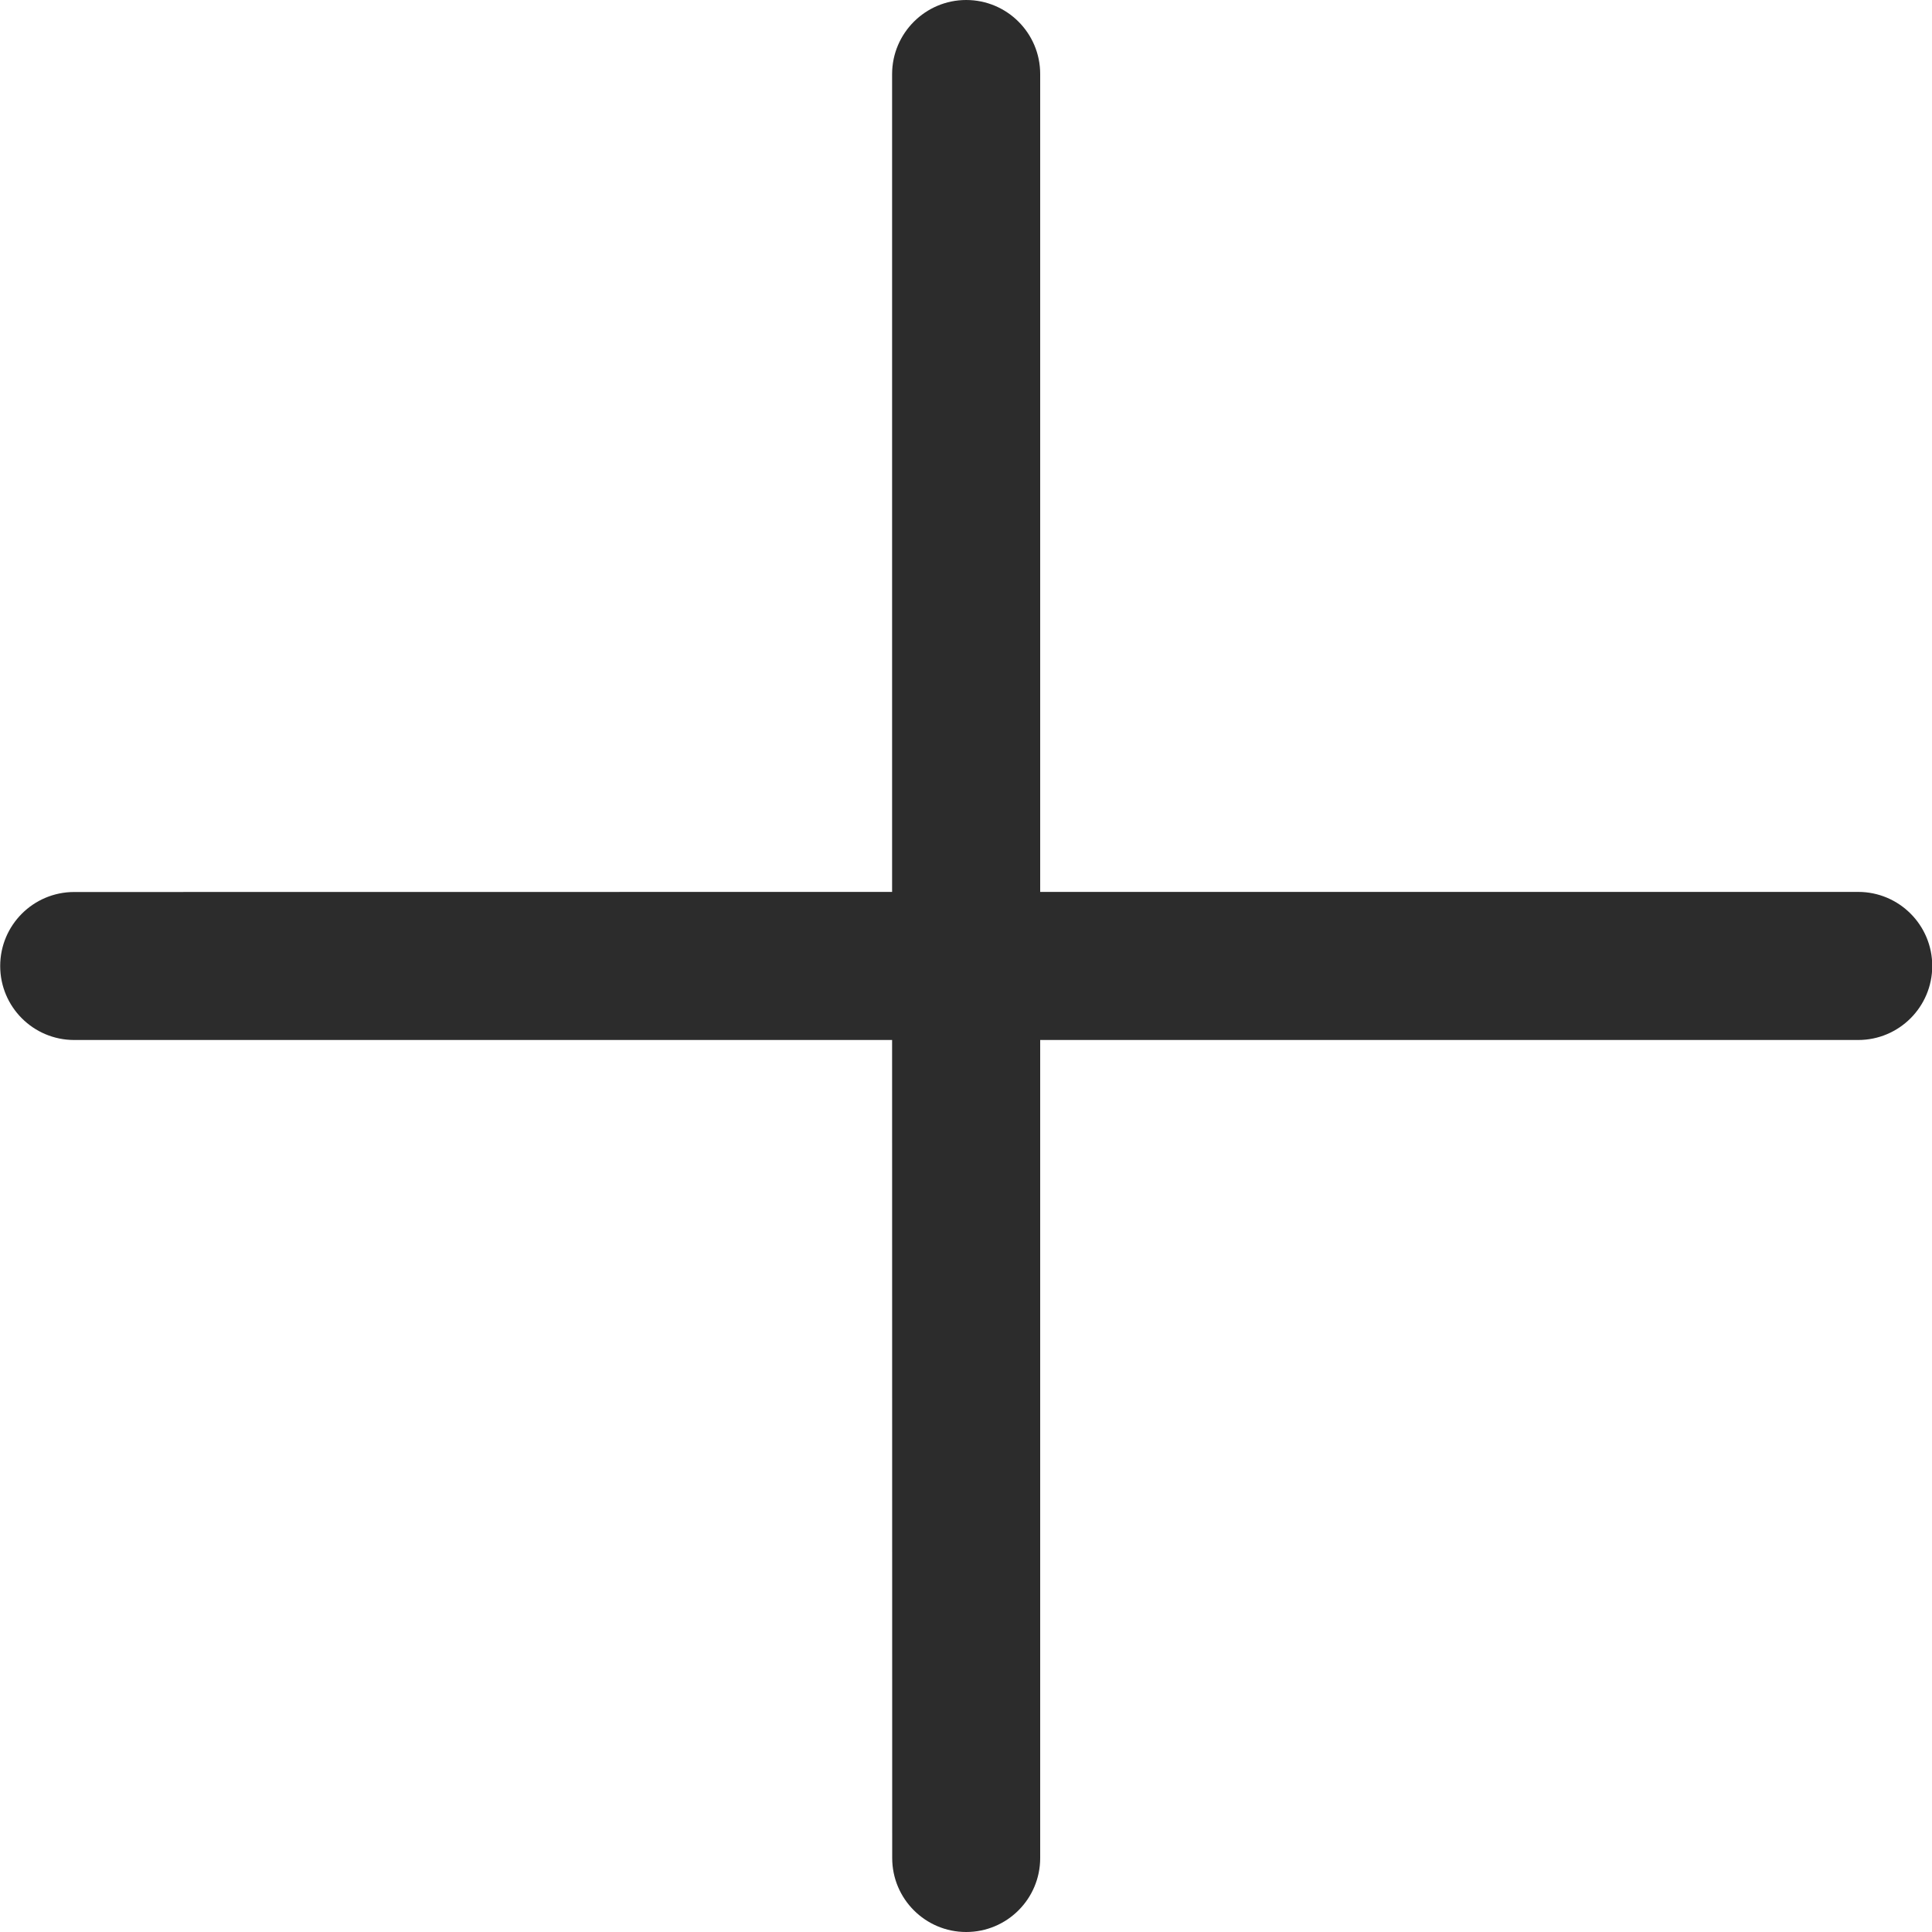
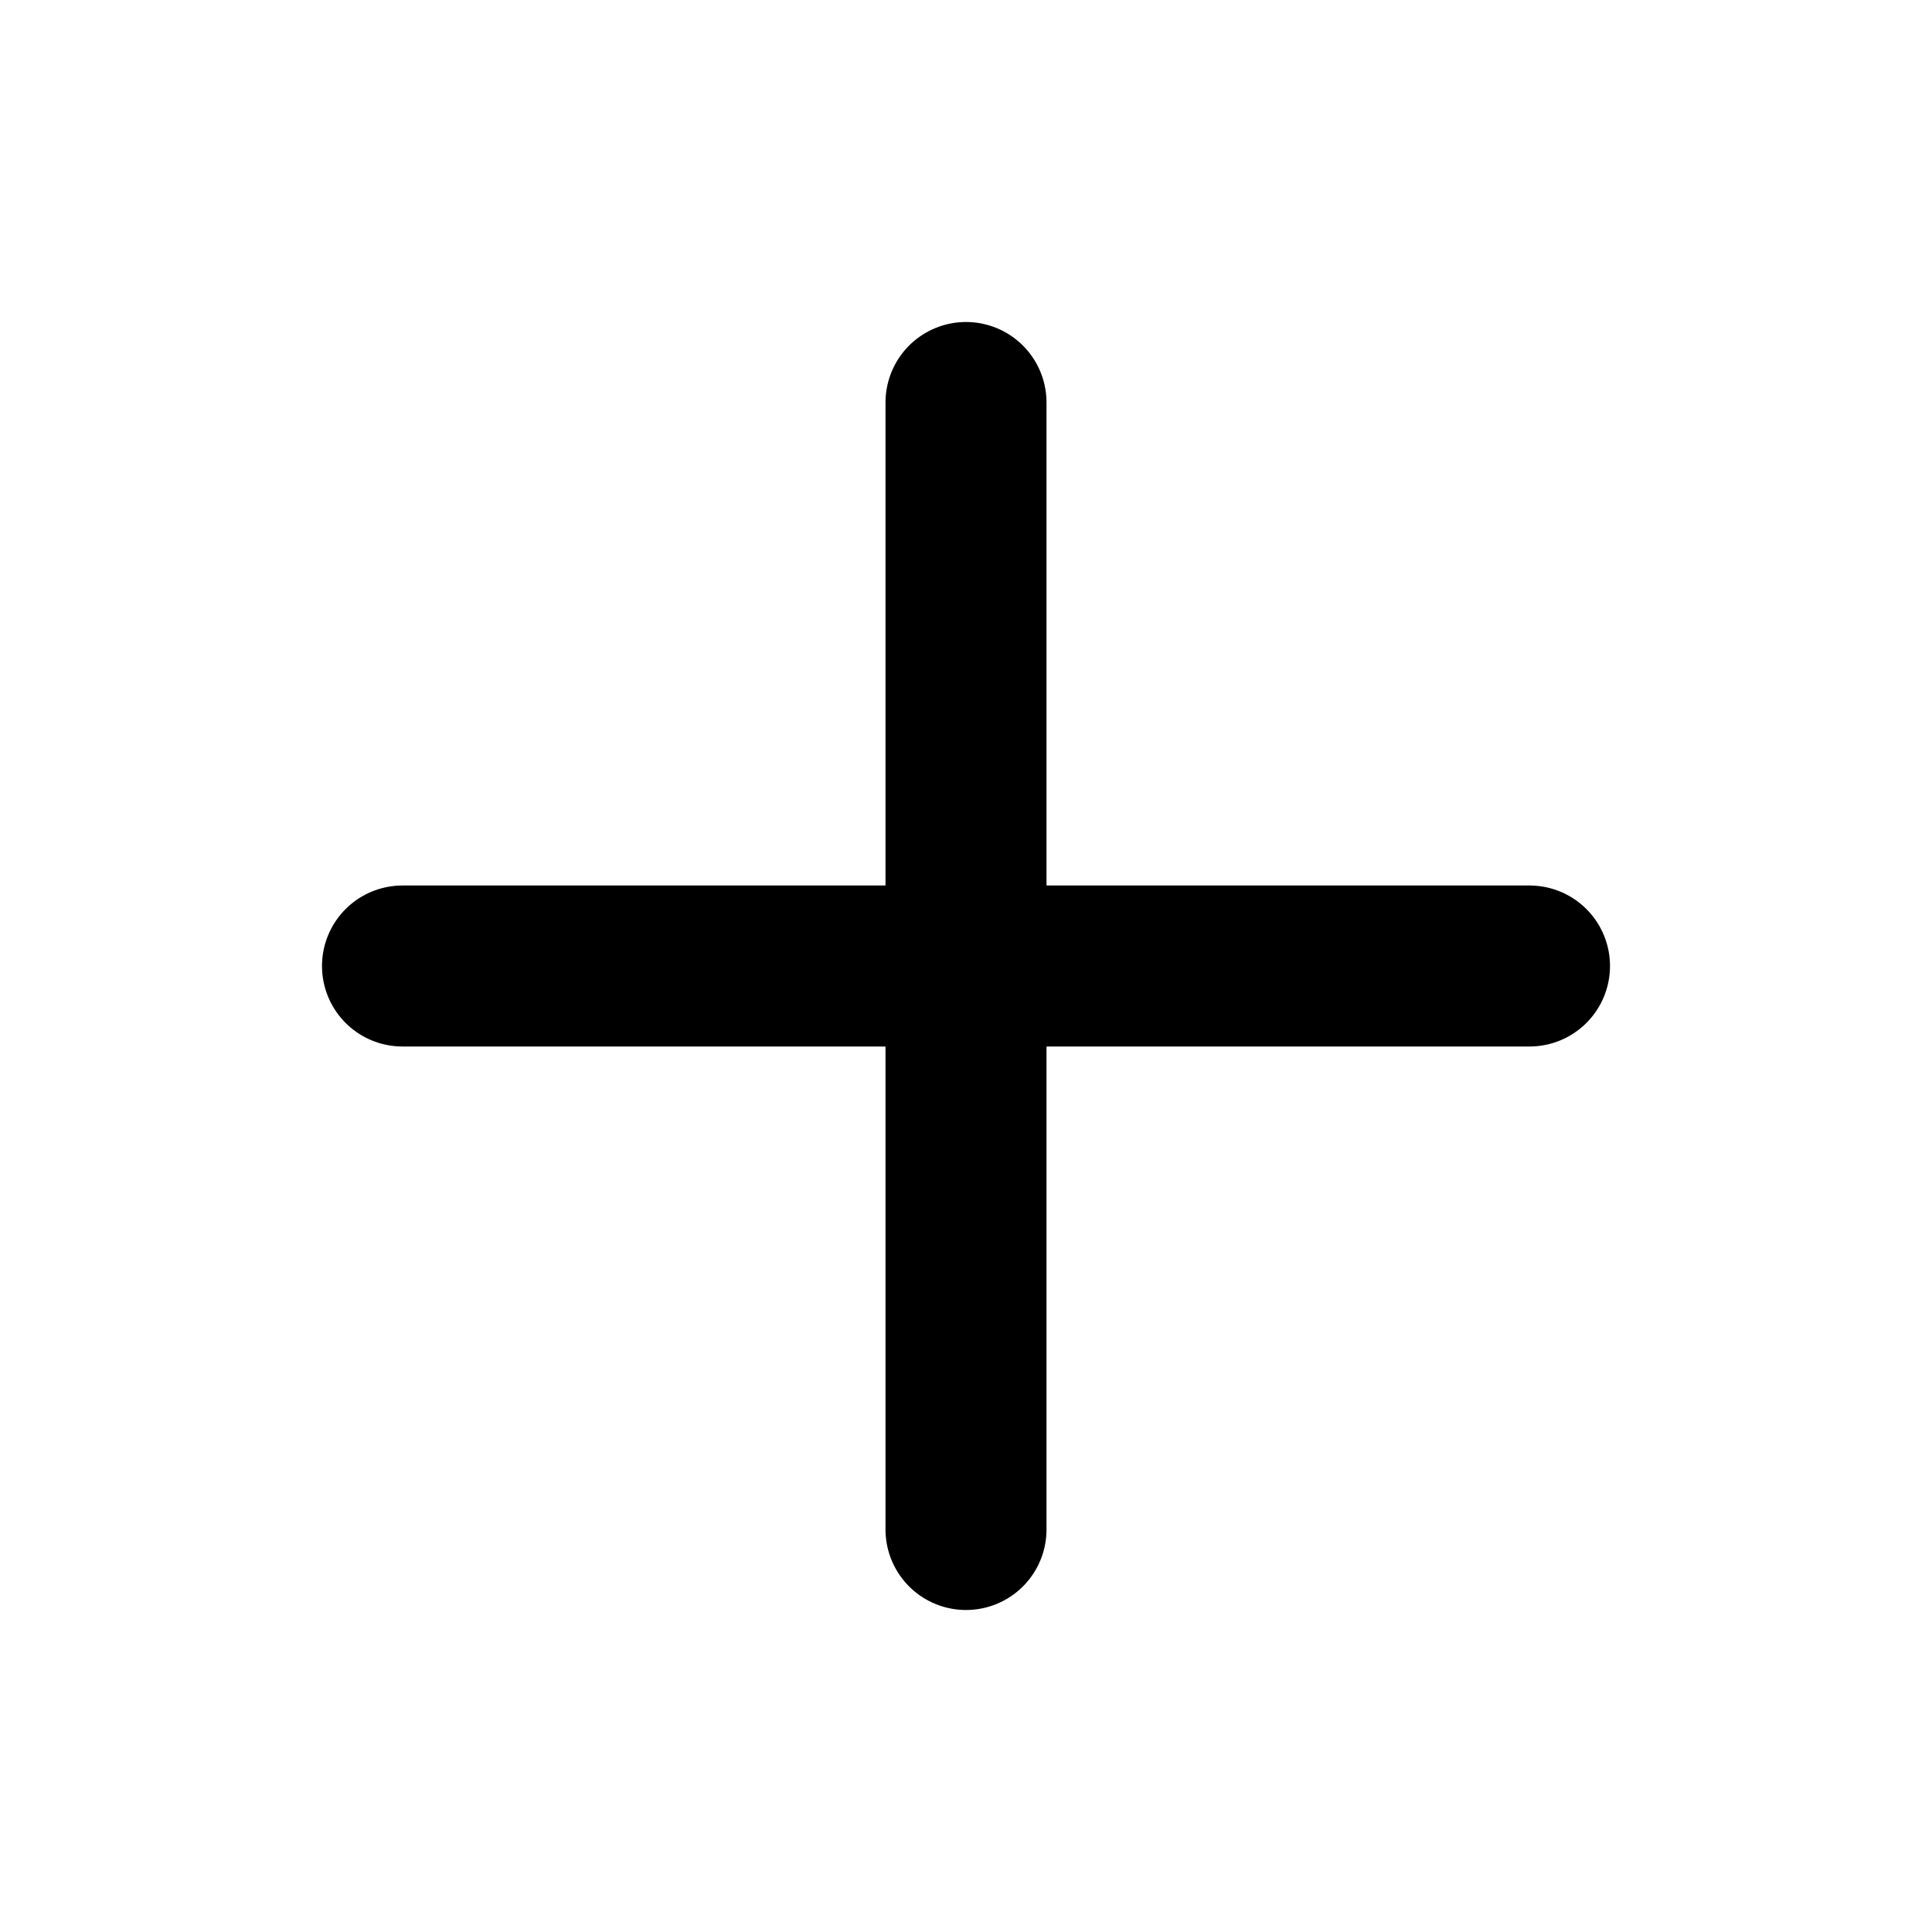
- <svg xmlns="http://www.w3.org/2000/svg" t="1781453087896" class="icon" viewBox="0 0 1024 1024" version="1.1" p-id="6920" width="200" height="200">
-   <path d="M512.102 0c21.658 0 39.219 17.562 39.219 39.219v433.51h433.562a39.219 39.219 0 1 1 0 78.49h-433.562v433.562a39.219 39.219 0 1 1-78.438 0l-0.051-433.562H39.322a39.219 39.219 0 0 1 0-78.438l433.51-0.051V39.219C472.883 17.562 490.496 0 512.102 0z" fill="#2c2c2c" p-id="6921" />
+ <svg xmlns="http://www.w3.org/2000/svg" width="24" height="24" viewBox="0 0 24 24" fill="none" stroke="currentColor" stroke-width="2" stroke-linecap="round" stroke-linejoin="round" class="lucide lucide-plus-icon lucide-plus">
+   <path d="M5 12h14" />
+   <path d="M12 5v14" />
</svg>
